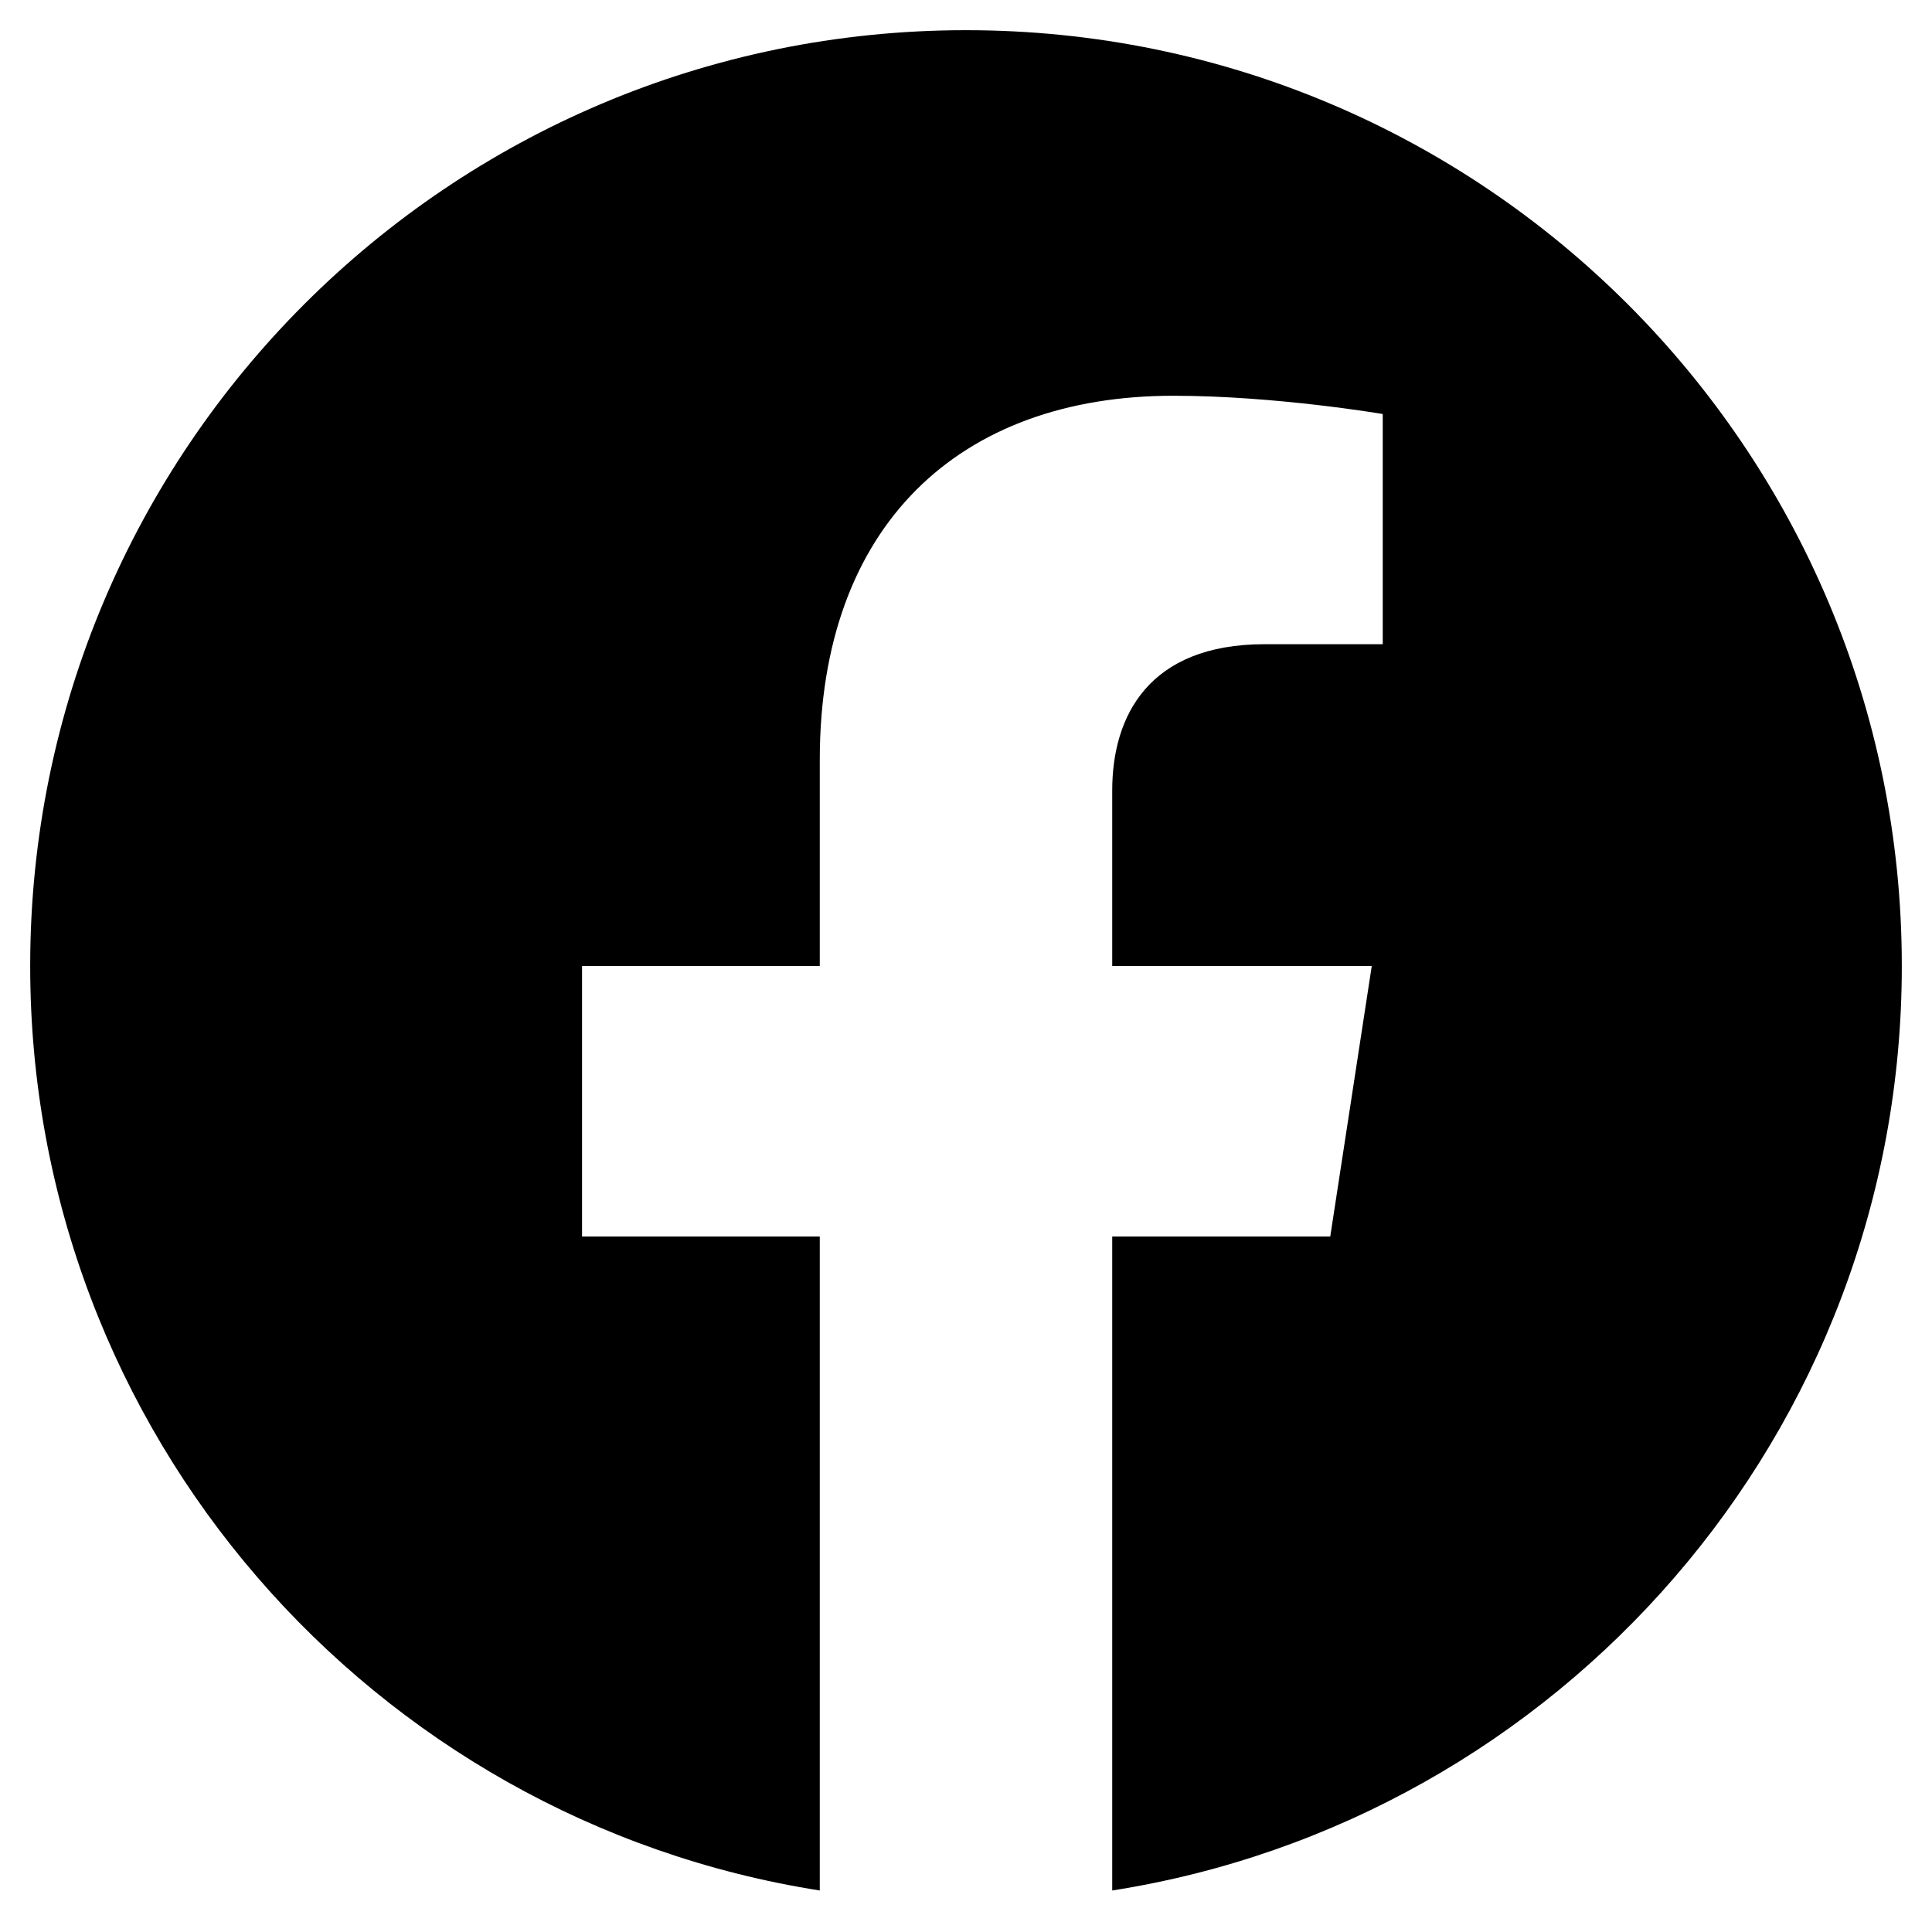
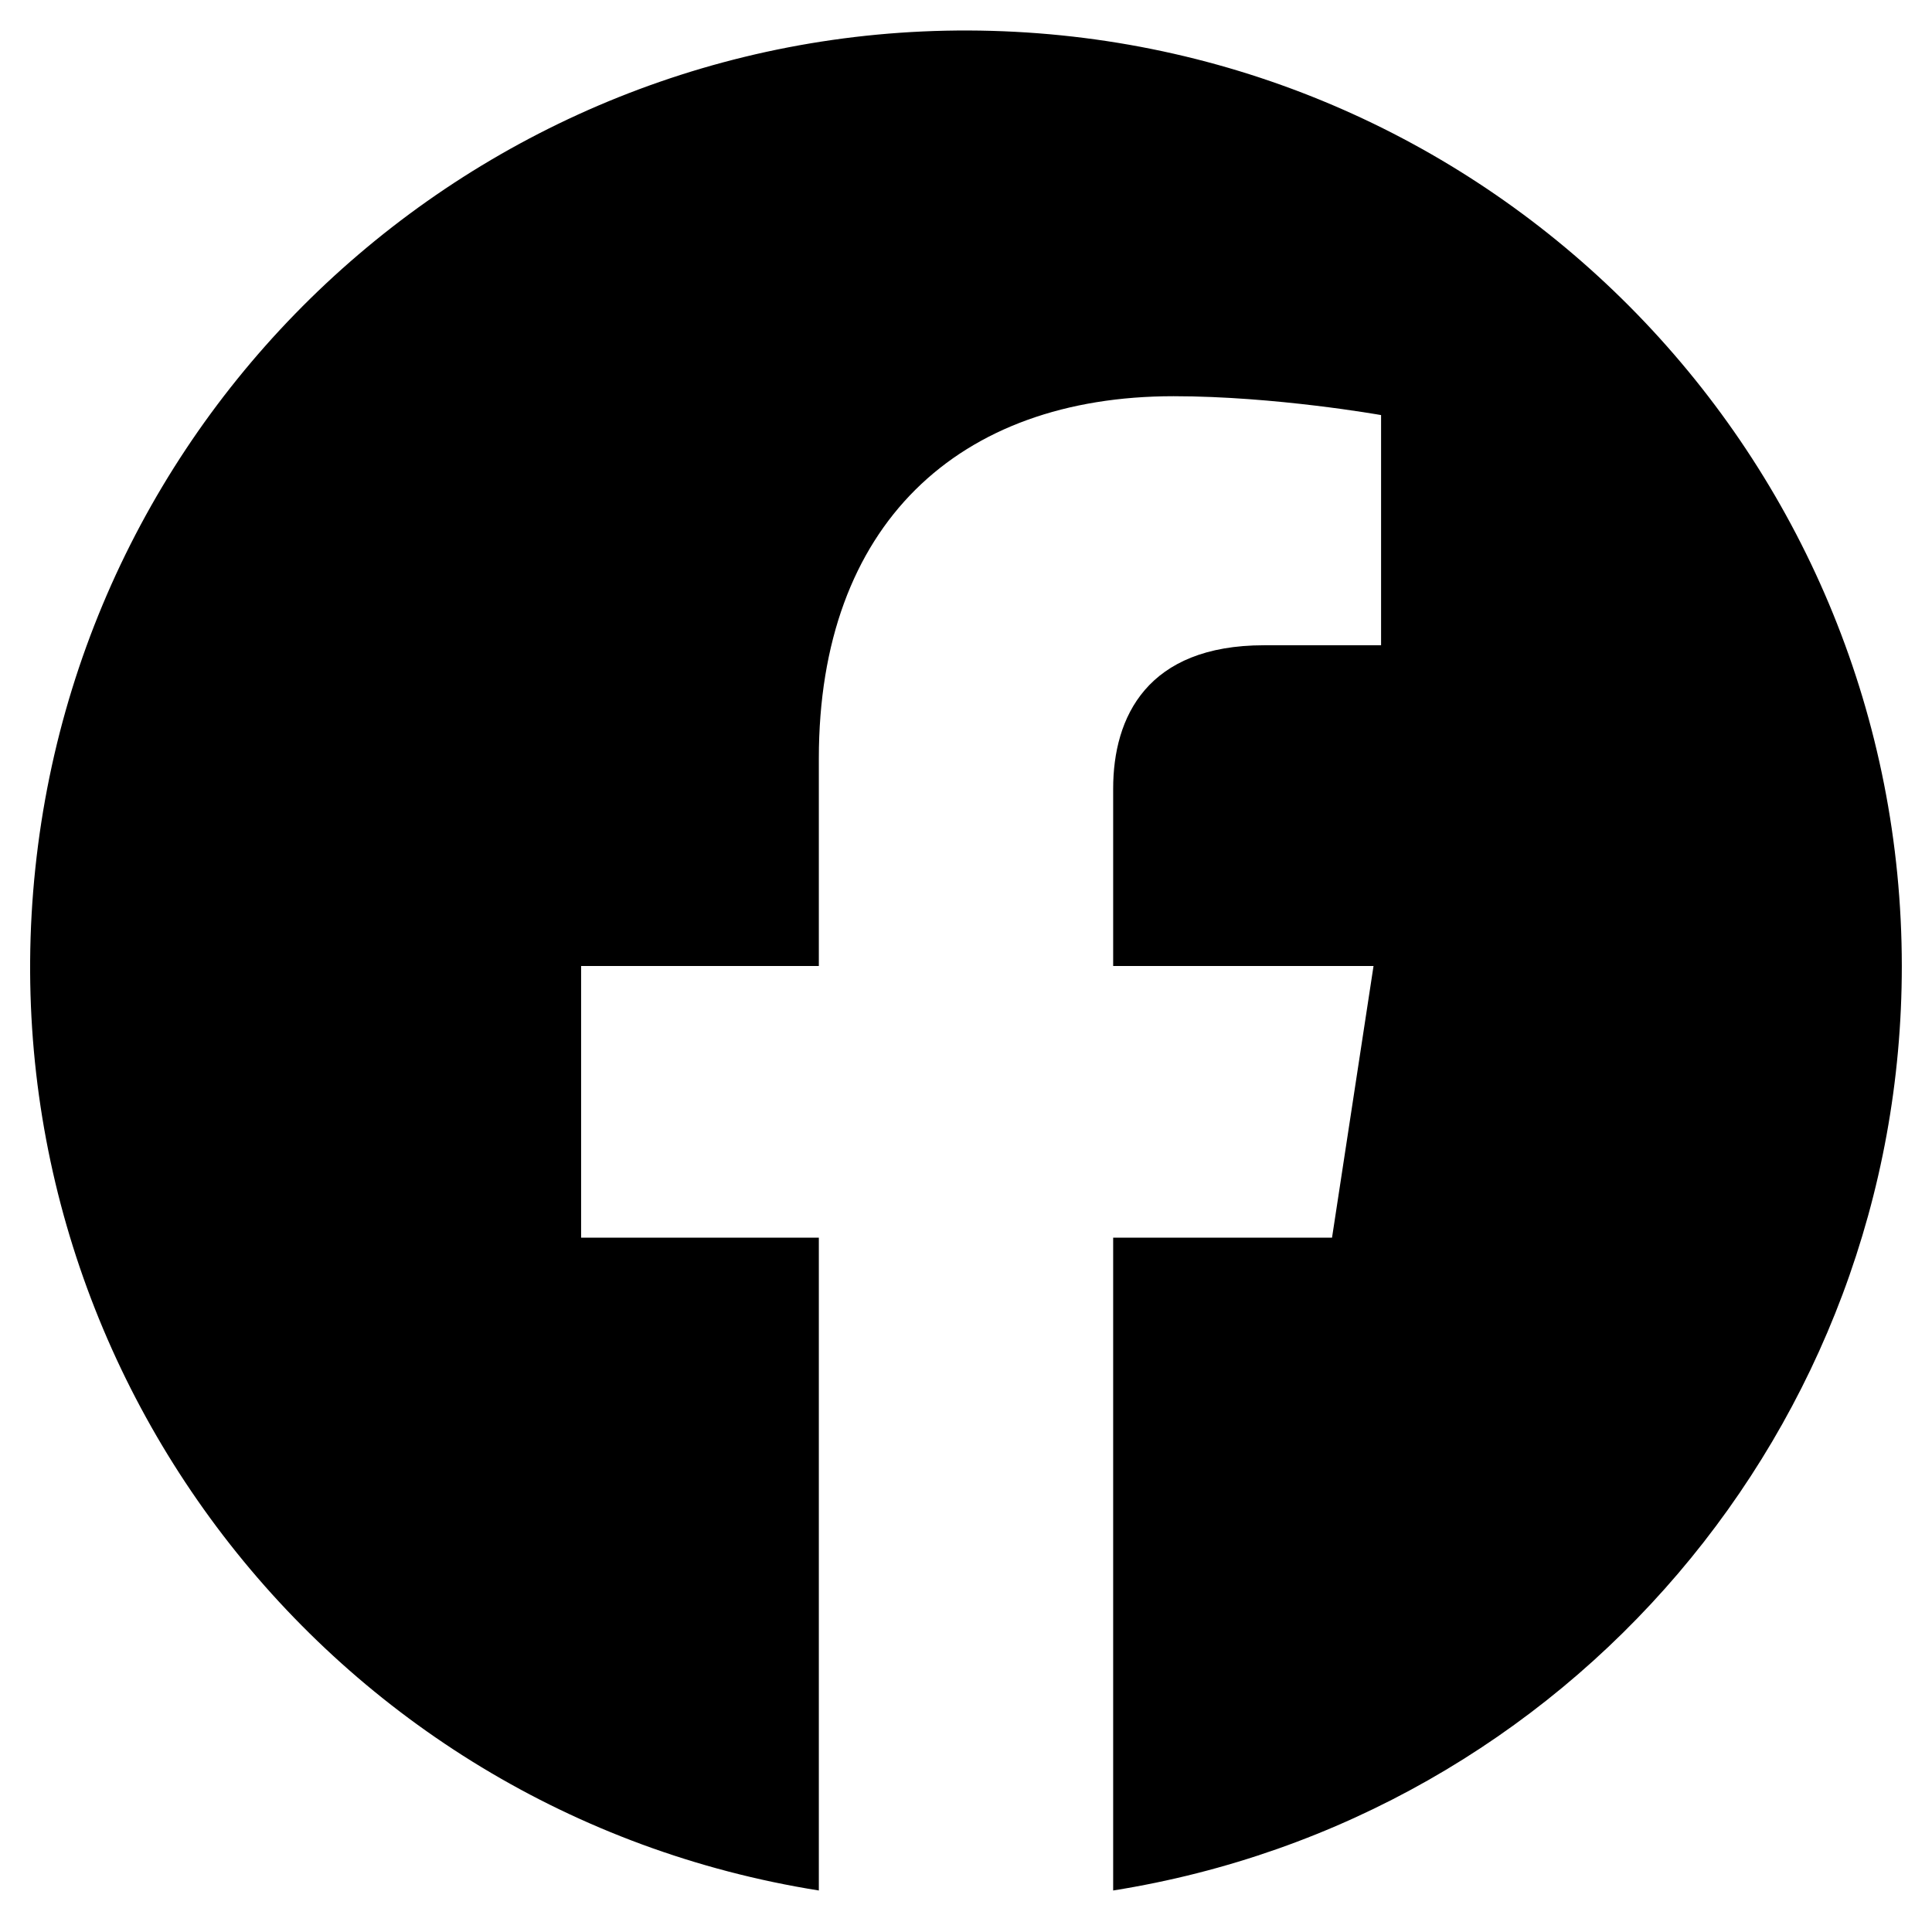
<svg xmlns="http://www.w3.org/2000/svg" viewBox="0 0 512 512">
-   <path d="M504 256C504 119 393 8 256 8S8 119 8 256c0 123.78 90.69 226.38 209.25 245V327.69h-63V256h63v-54.64c0-62.15 37-96.48 93.67-96.48 27.14 0 55.52 4.84 55.52 4.84v61h-31.28c-30.8 0-40.41 19.12-40.41 38.73V256h68.78l-11 71.69h-57.78V501C413.31 482.38 504 379.78 504 256" />
+   <path d="M504 256a248 248 0 1 0-287 245V328h-63v-72h63v-55c0-62 37-96 94-96 27 0 55 5 55 5v61h-31c-31 0-40 19-40 38v47h69l-11 72h-58v173a248 248 0 0 0 209-245" />
</svg>
